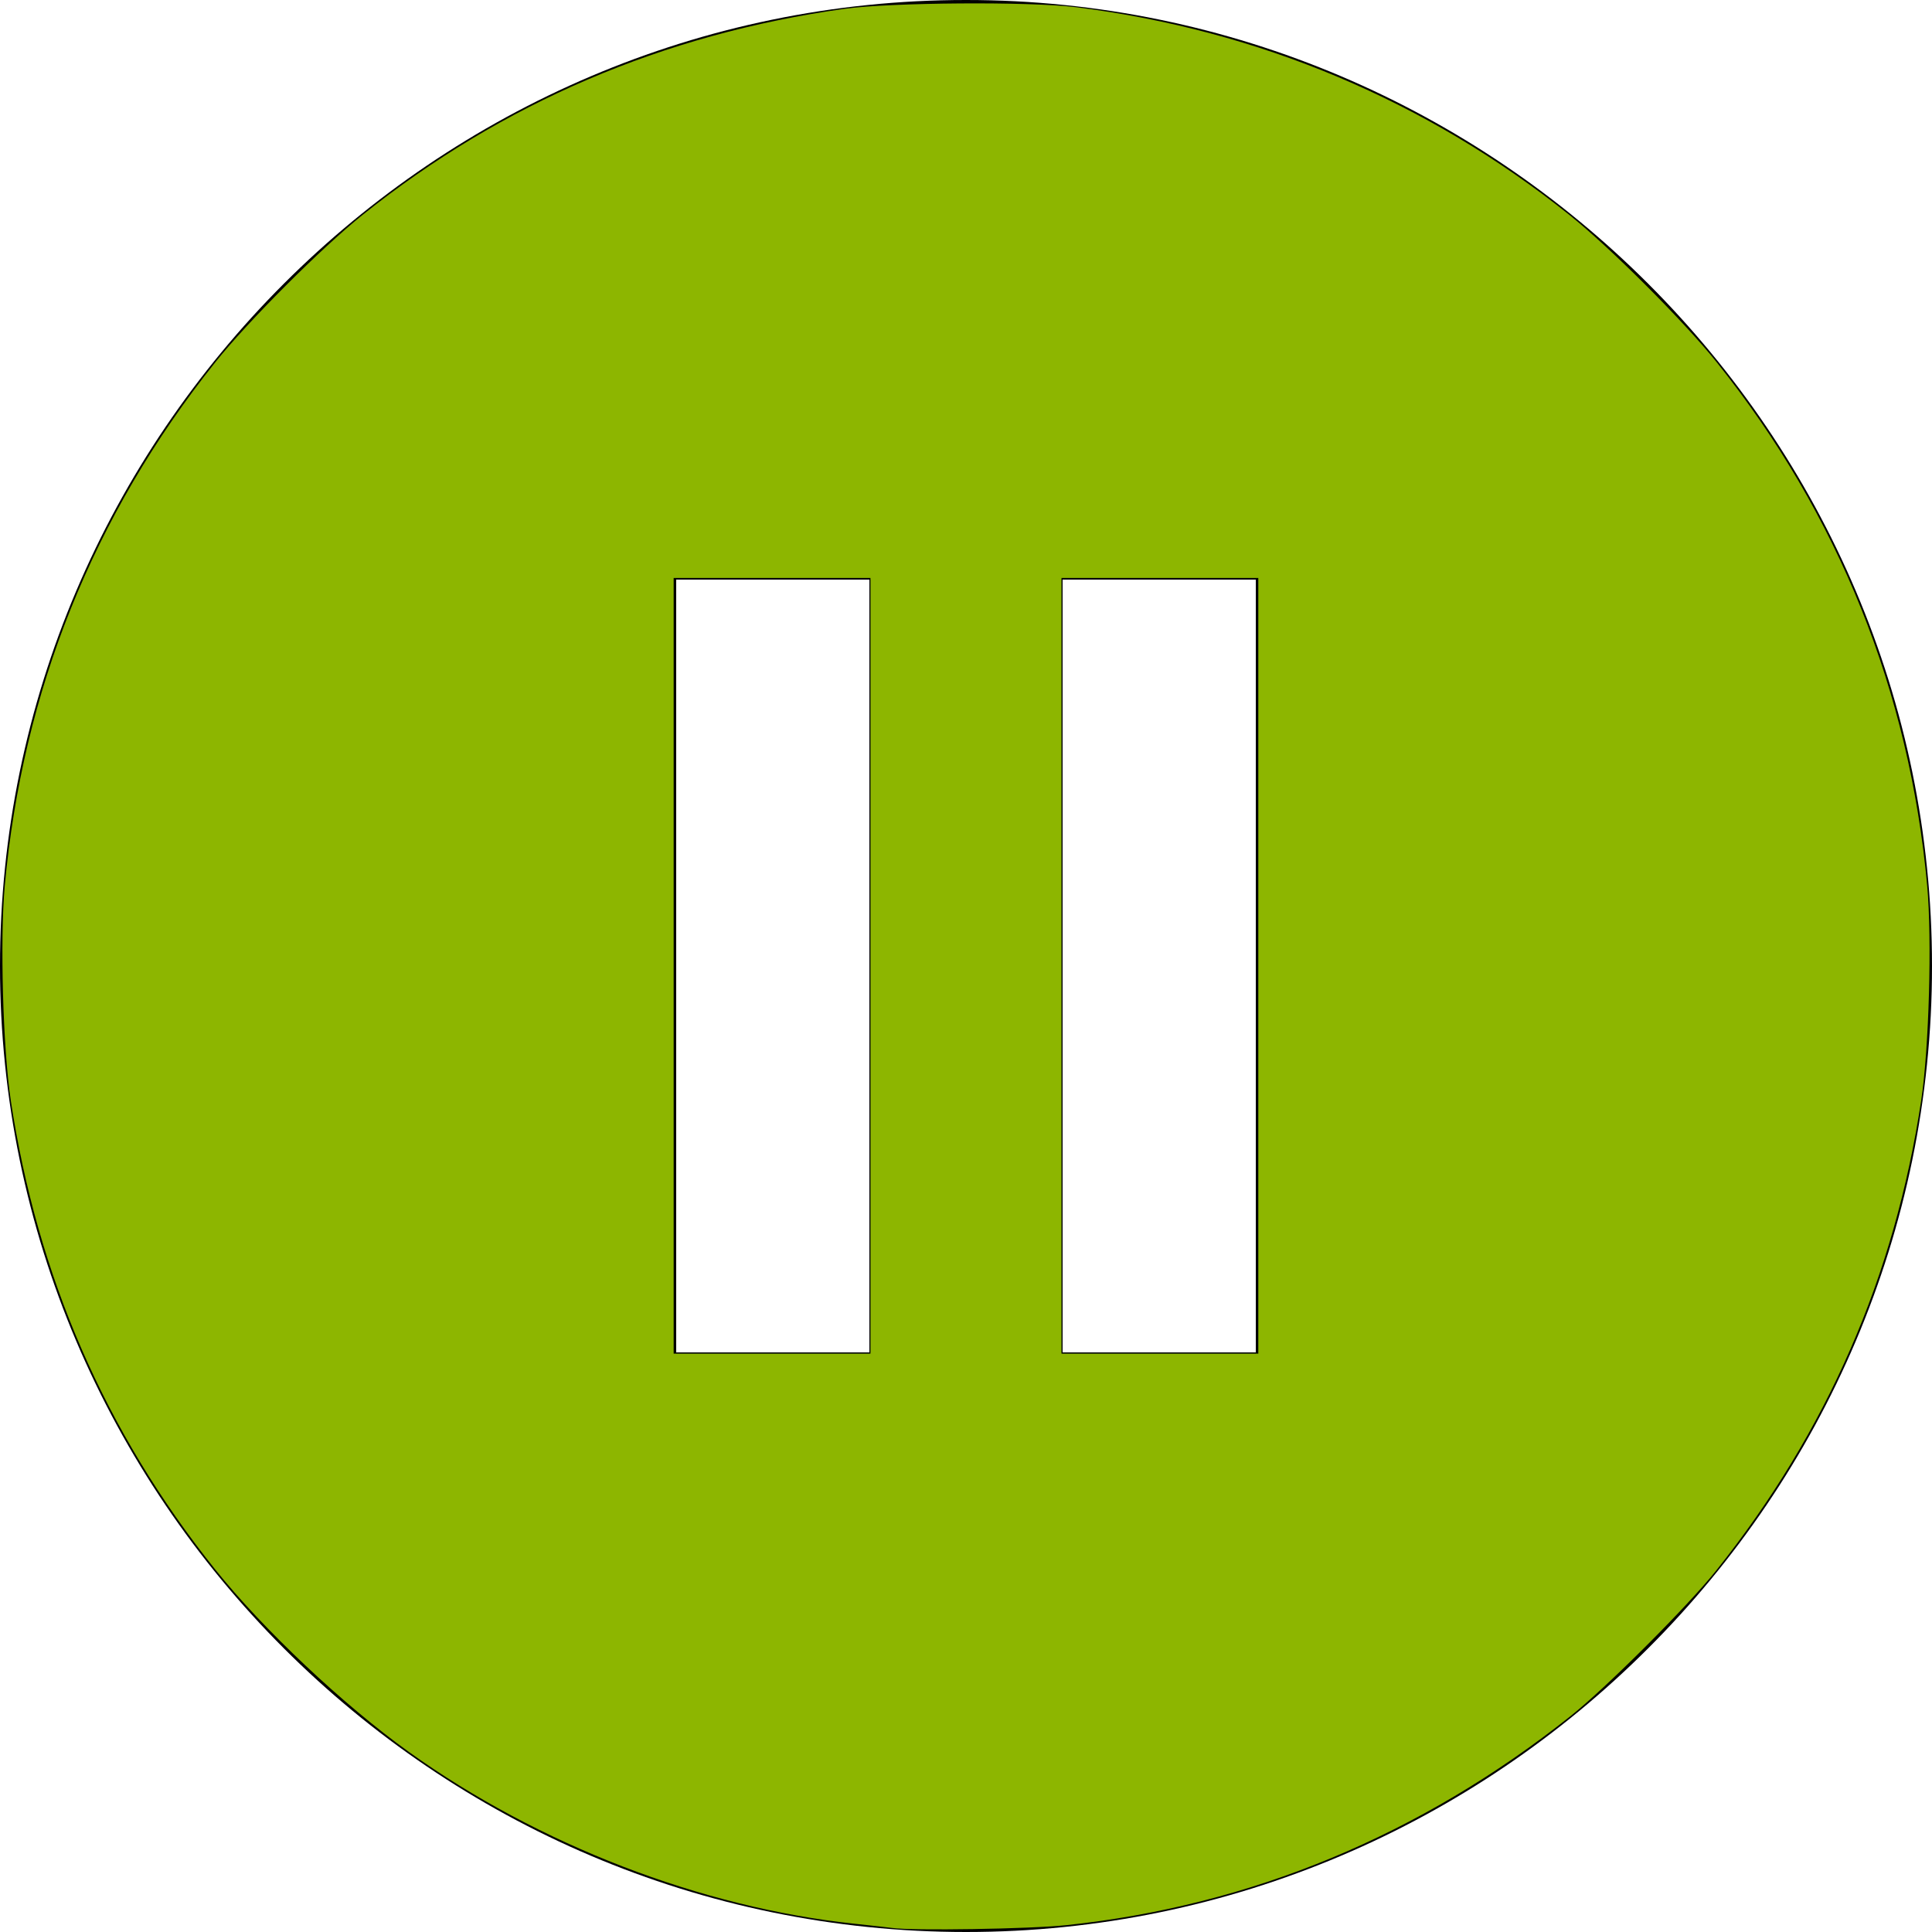
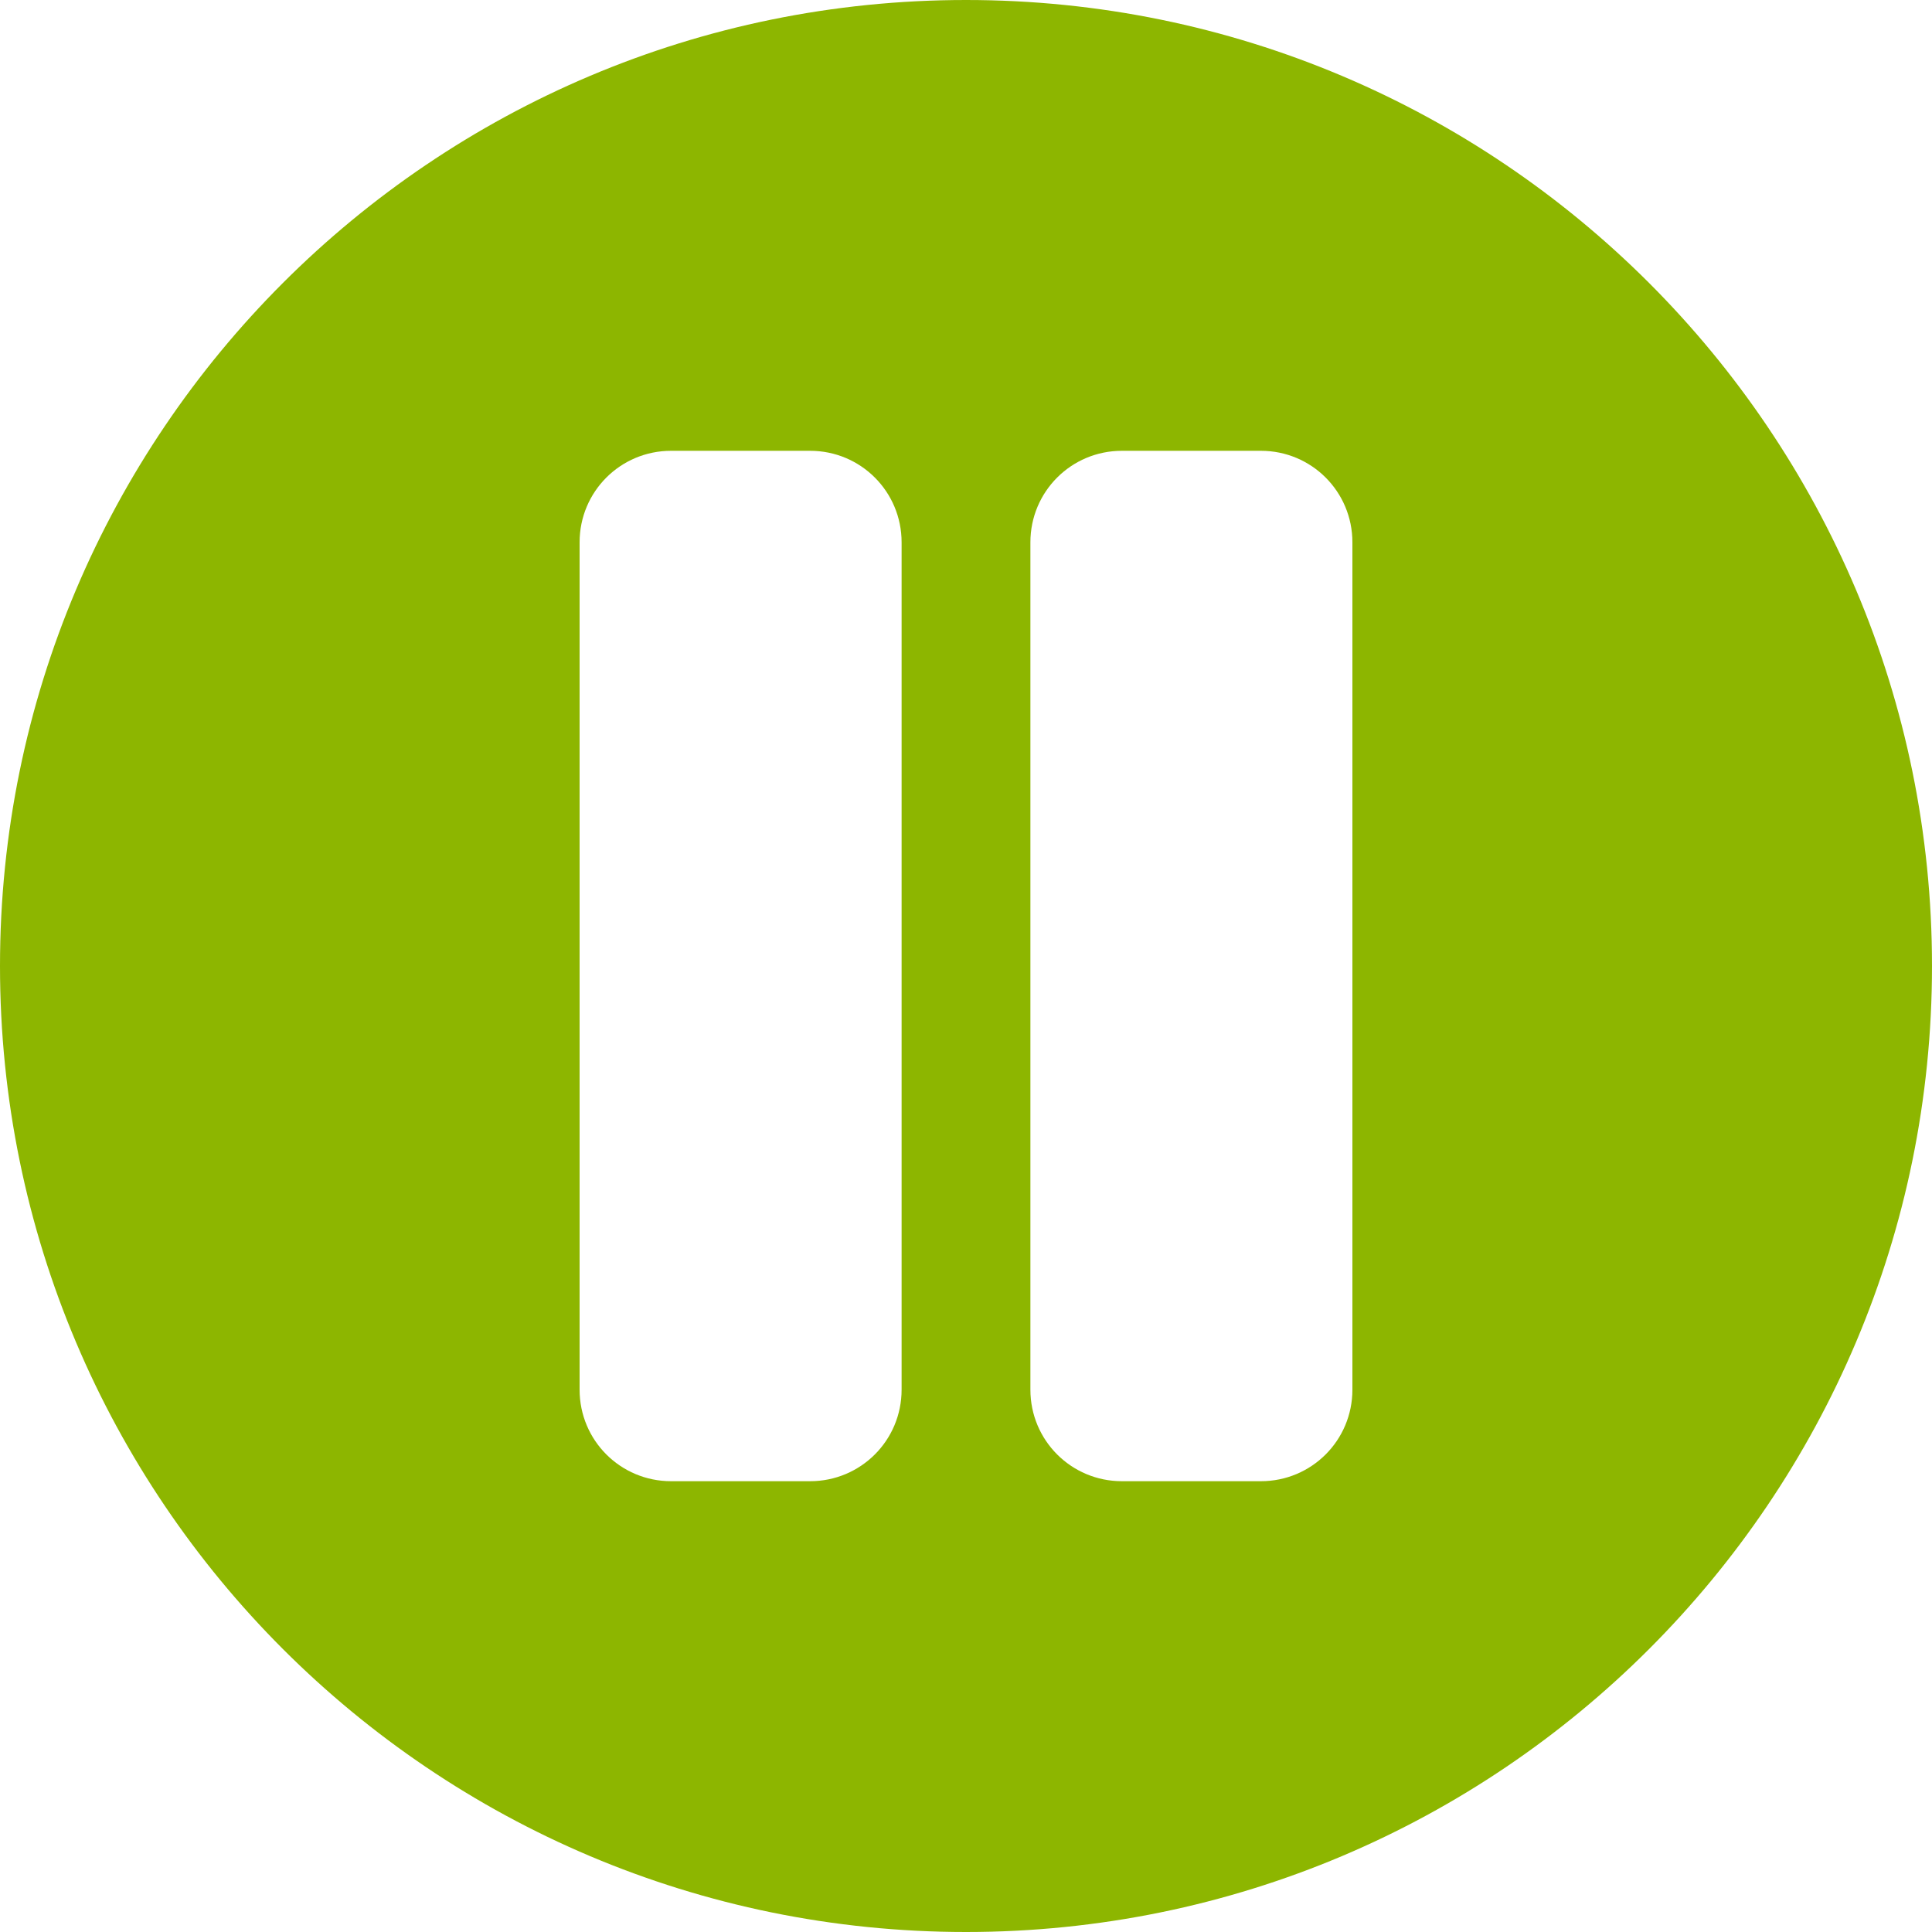
- <svg xmlns="http://www.w3.org/2000/svg" version="1.1" id="Capa_1" x="0px" y="0px" width="510px" height="510px" viewBox="0 0 510 510" style="enable-background:new 0 0 510 510;" xml:space="preserve">
+ <svg xmlns="http://www.w3.org/2000/svg" version="1.1" id="Capa_1" x="0px" y="0px" width="60" height="60" viewBox="0 0 60 60" xml:space="preserve">
  <defs id="defs4729" />
-   <g id="g4694">
-     <g id="pause-circle-fill">
-       <path d="M255,0C114.75,0,0,114.75,0,255s114.75,255,255,255s255-114.75,255-255S395.25,0,255,0z M229.5,357h-51V153h51V357z     M331.5,357h-51V153h51V357z" id="path4691" />
-     </g>
-   </g>
-   <g id="g4696">
- </g>
-   <g id="g4698">
- </g>
-   <g id="g4700">
- </g>
-   <g id="g4702">
- </g>
-   <g id="g4704">
- </g>
-   <g id="g4706">
- </g>
-   <g id="g4708">
- </g>
-   <g id="g4710">
- </g>
-   <g id="g4712">
- </g>
-   <g id="g4714">
- </g>
-   <g id="g4716">
- </g>
-   <g id="g4718">
- </g>
-   <g id="g4720">
- </g>
-   <g id="g4722">
- </g>
-   <g id="g4724">
- </g>
-   <path style="fill:#8db600;fill-opacity:1;stroke-width:0.764" d="m 235.511,508.931 c -0.84,-0.124 -5.31,-0.625 -9.932,-1.114 C 185.175,503.546 142.071,486.925 107.917,462.45 90.67,450.09 69.388,430.033 56.763,414.242 27.76,377.964 9.862,336.876 2.844,290.468 0.775,276.785 -0.032,247.947 1.259,233.829 5.962,182.401 24.586,136.087 56.827,95.639 65.388,84.9 84.859,65.417 95.692,56.75 132.657,27.178 175.063,9.037 222.904,2.331 c 12.107,-1.697 48.93,-1.955 61.123,-0.427 48.216,6.039 92.638,24.742 130.268,54.846 10.803,8.642 30.277,28.121 38.881,38.889 32.144,40.233 50.85,86.764 55.553,138.19 1.29,14.109 0.484,42.953 -1.583,56.639 -7.026,46.514 -24.829,87.338 -54.131,124.126 -7.484,9.396 -29.009,30.917 -38.337,38.33 -39.687,31.539 -84.571,50.161 -133.216,55.269 -9.659,1.014 -40.687,1.512 -45.95,0.737 z M 229.781,254.94 V 152.56 h -25.977 -25.977 v 102.381 102.381 h 25.977 25.977 z m 102.381,0 V 152.56 H 306.184 280.207 v 102.381 102.381 h 25.977 25.977 z" id="path5278" />
+   <path id="path25811" style="fill:#8db600;fill-opacity:1;stroke-width:1.722" d="M 30 0 A 30 30 0 0 0 0 30 A 30 30 0 0 0 30 60 A 30 30 0 0 0 60 30 A 30 30 0 0 0 30 0 z M 20.842 14 L 25.158 14 C 26.732 14 28 15.268 28 16.842 L 28 43.158 C 28 44.732 26.732 46 25.158 46 L 20.842 46 C 19.268 46 18 44.732 18 43.158 L 18 16.842 C 18 15.268 19.268 14 20.842 14 z M 34.842 14 L 39.158 14 C 40.732 14 42 15.268 42 16.842 L 42 43.158 C 42 44.732 40.732 46 39.158 46 L 34.842 46 C 33.268 46 32 44.732 32 43.158 L 32 16.842 C 32 15.268 33.268 14 34.842 14 z " />
</svg>
